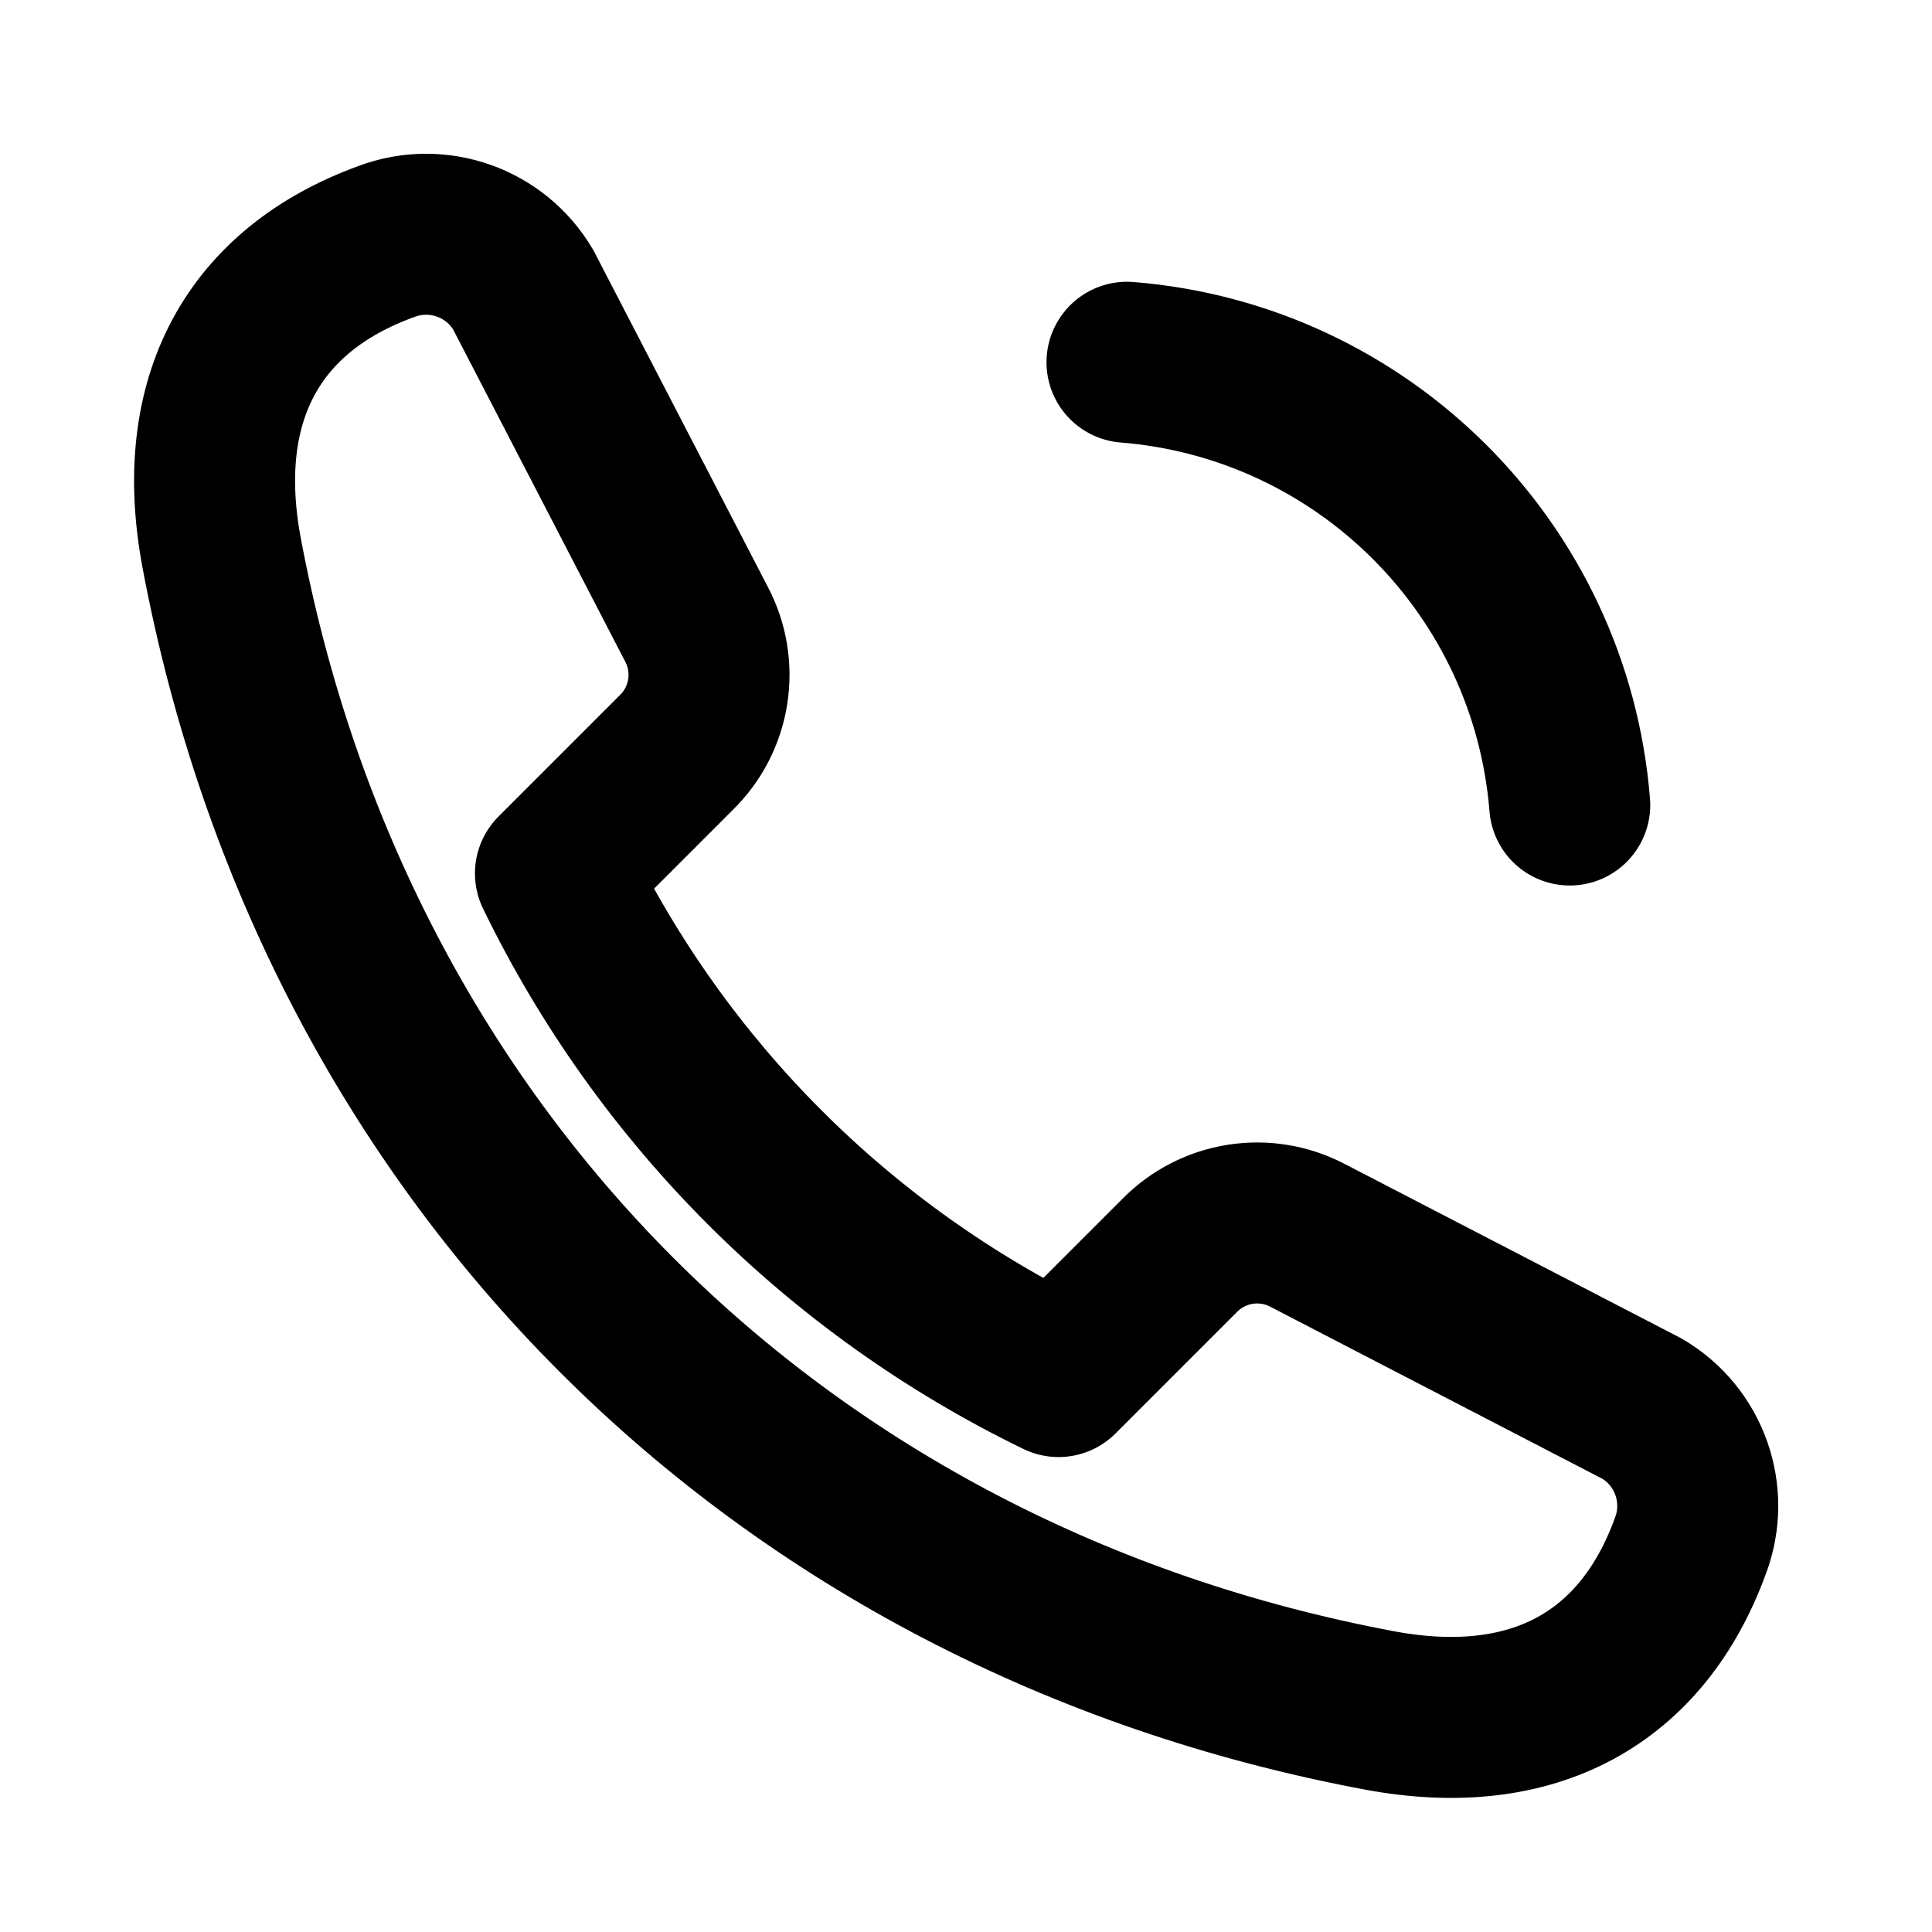
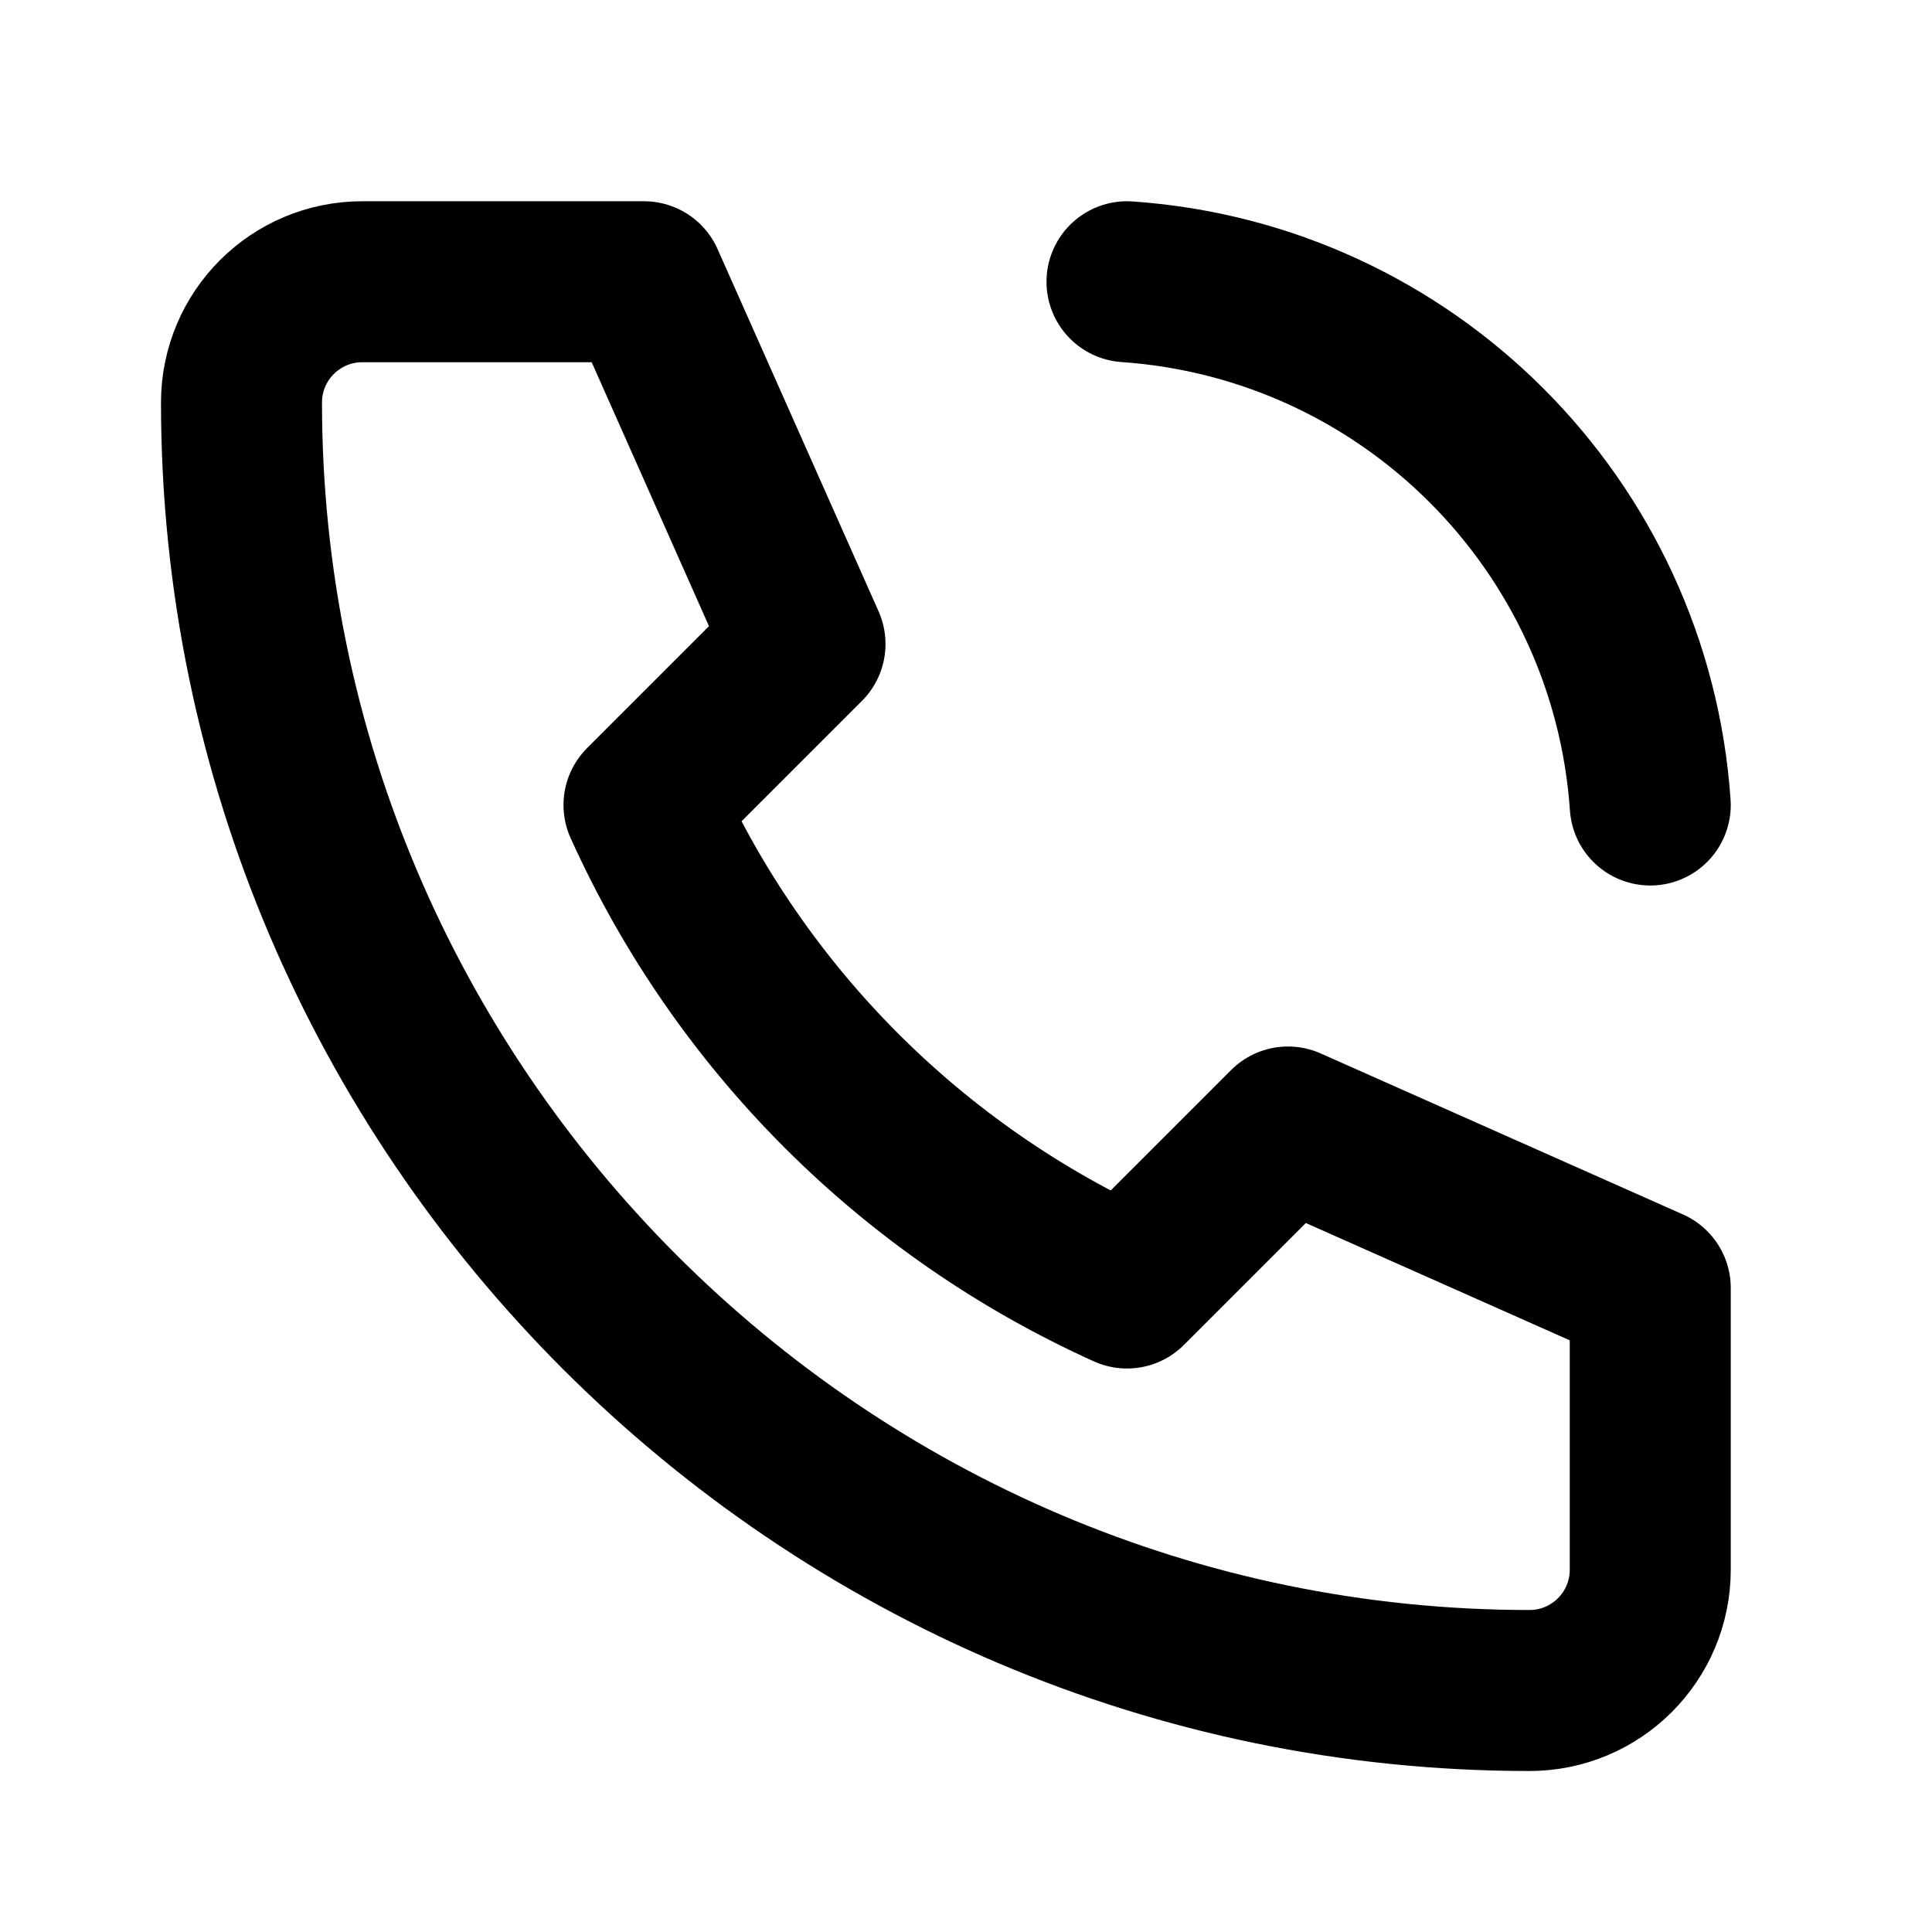
<svg xmlns="http://www.w3.org/2000/svg" width="100%" height="100%" viewBox="0 0 24 24" fill="none" stroke="currentColor" stroke-width="2" stroke-linecap="round" stroke-linejoin="round" aria-hidden="true" focusable="false" data-macro-icon="phone-call">
-   <path d="m6.5 3.6 2.15 4.15a1.35 1.35 0 0 1-.25 1.6l-1.5 1.5a13.5 13.5 0 0 0 6.25 6.25l1.5-1.5a1.35 1.35 0 0 1 1.6-.25l4.15 2.15a1.4 1.4 0 0 1 .6 1.7c-.6 1.65-1.95 2.4-3.85 2.05C9.65 19.85 4.15 14.35 2.75 6.85 2.4 4.95 3.15 3.6 4.8 3a1.4 1.4 0 0 1 1.7.6ZM14 4.5a6 6 0 0 1 5.5 5.5" />
+   <path d="M8 3.5H4.5A1.5 1.5 0 0 0 3 5c0 8.8 7.2 16 16 16a1.5 1.5 0 0 0 1.5-1.5V16l-4.5-2-2 2a12 12 0 0 1-6-6l2-2Z" />
+   <path d="M14 3.5a7 7 0 0 1 6.5 6.5" />
</svg>
